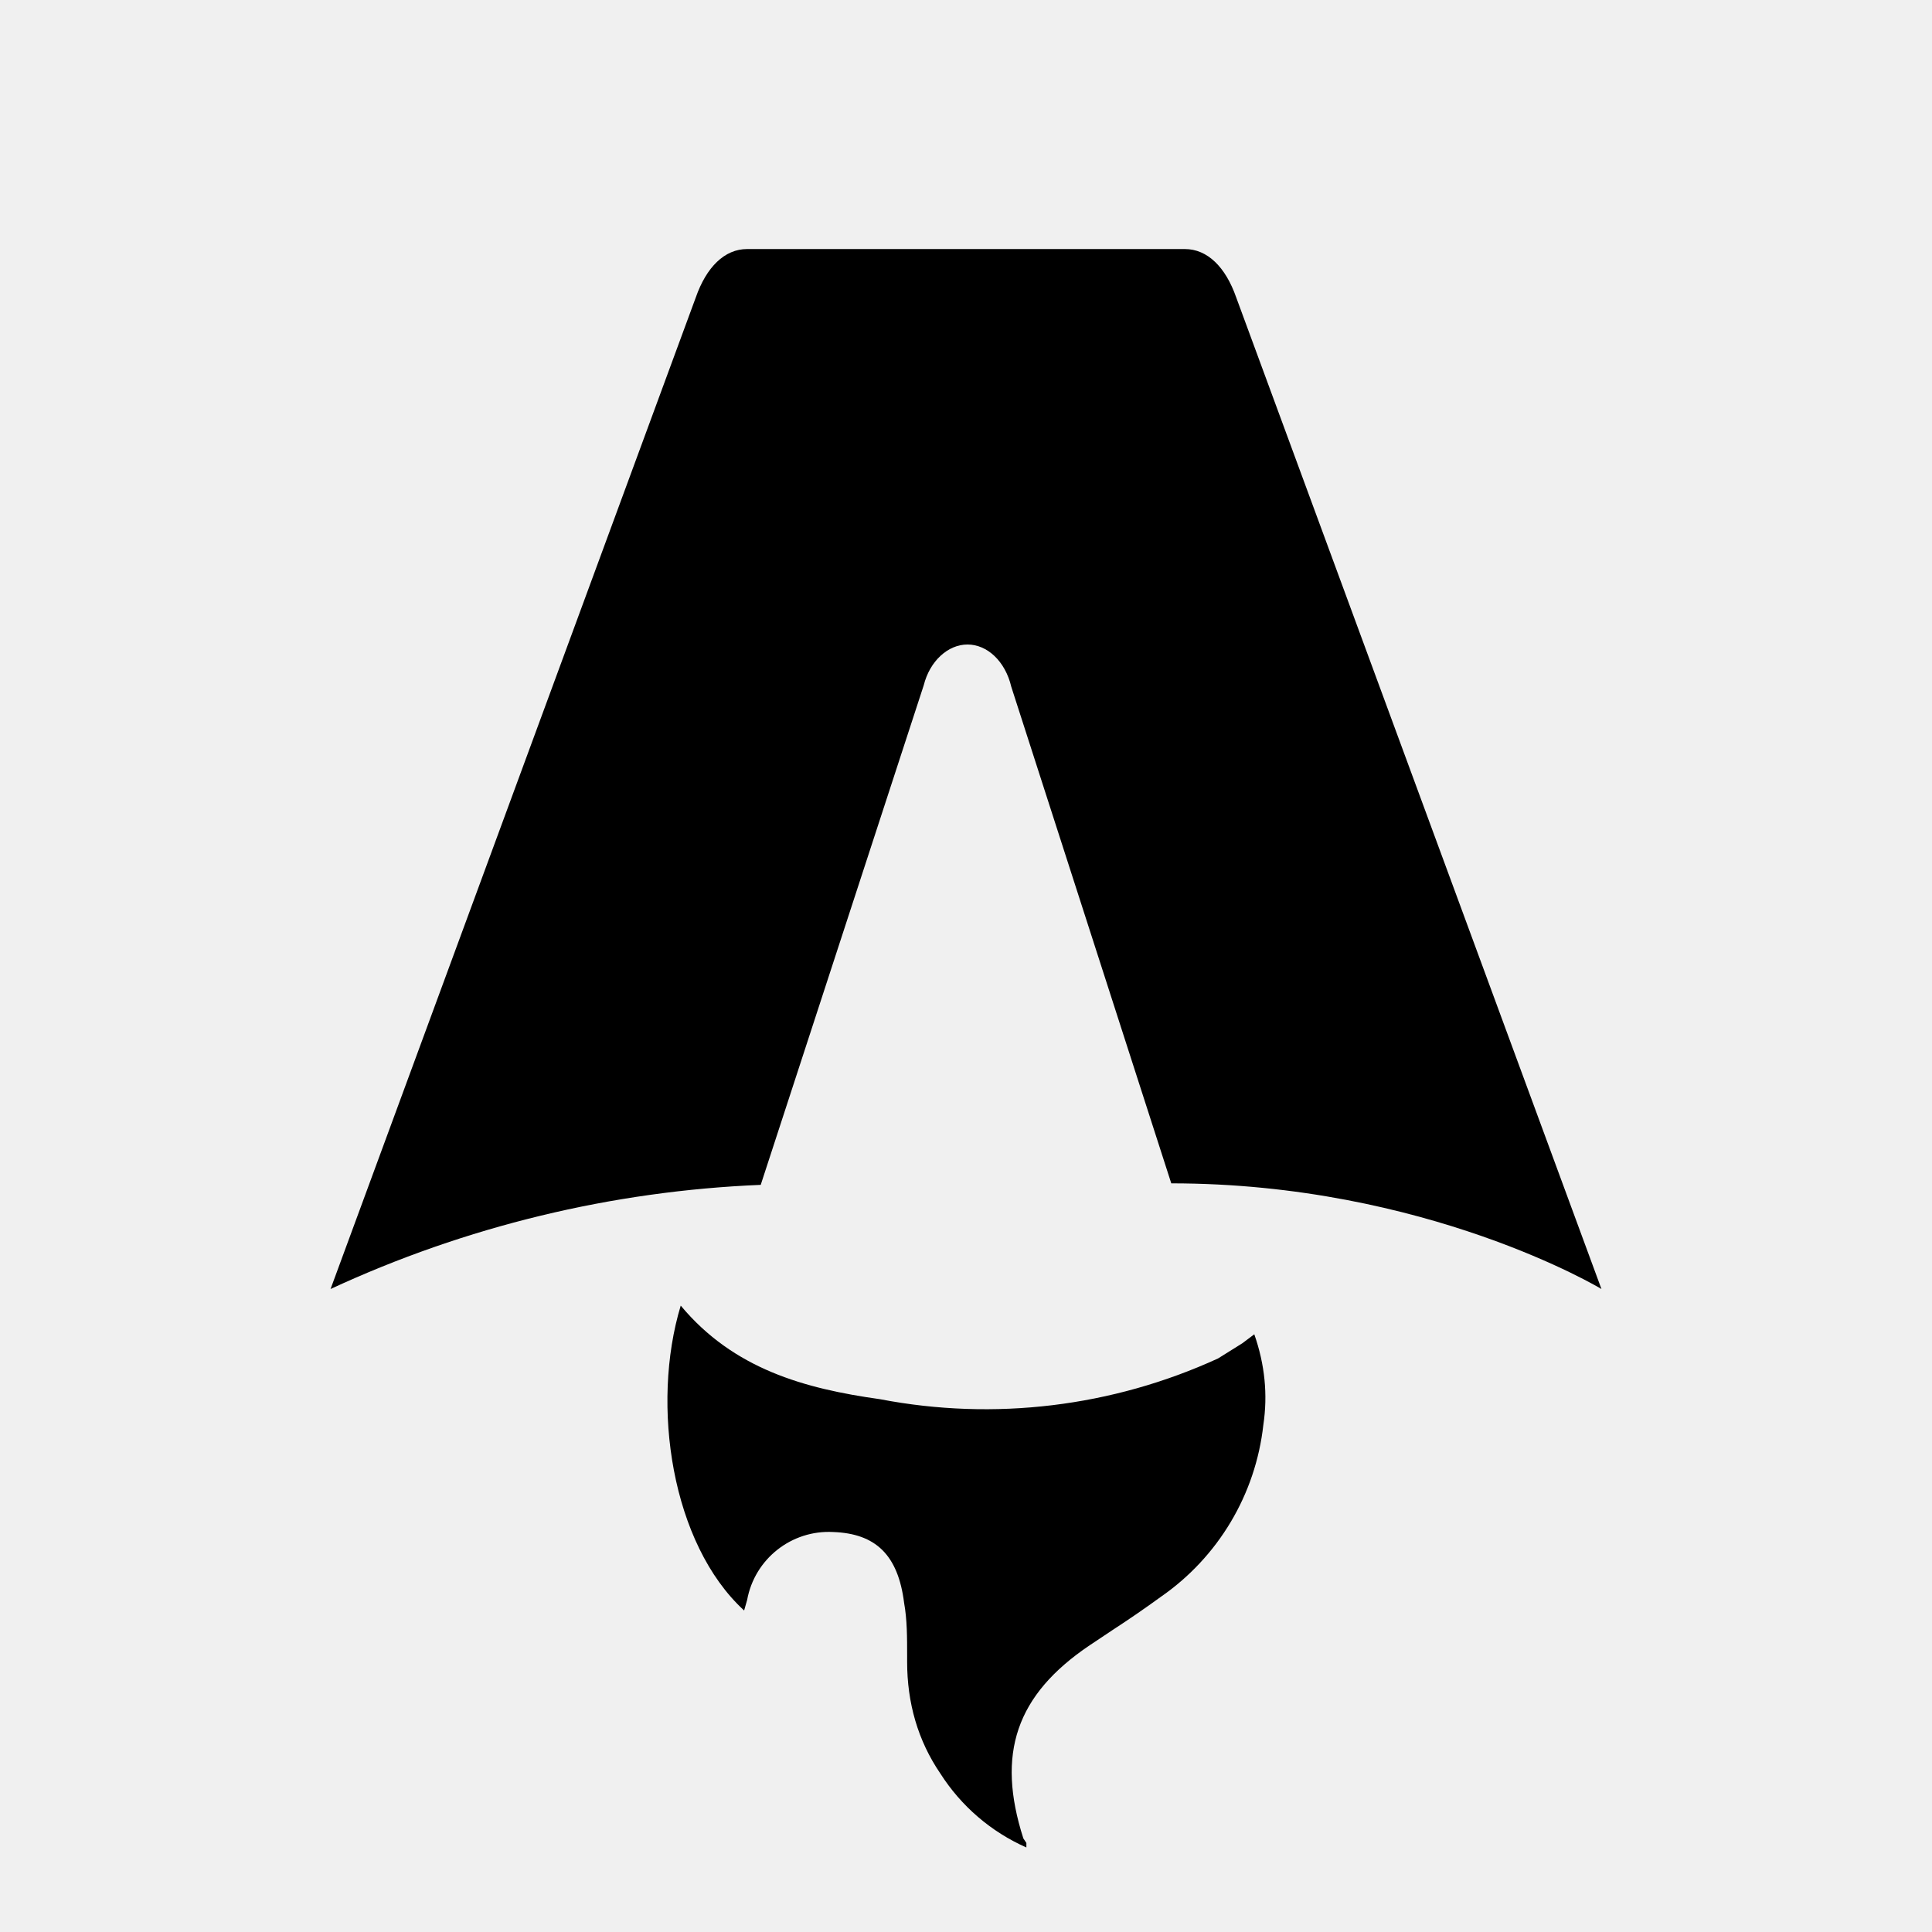
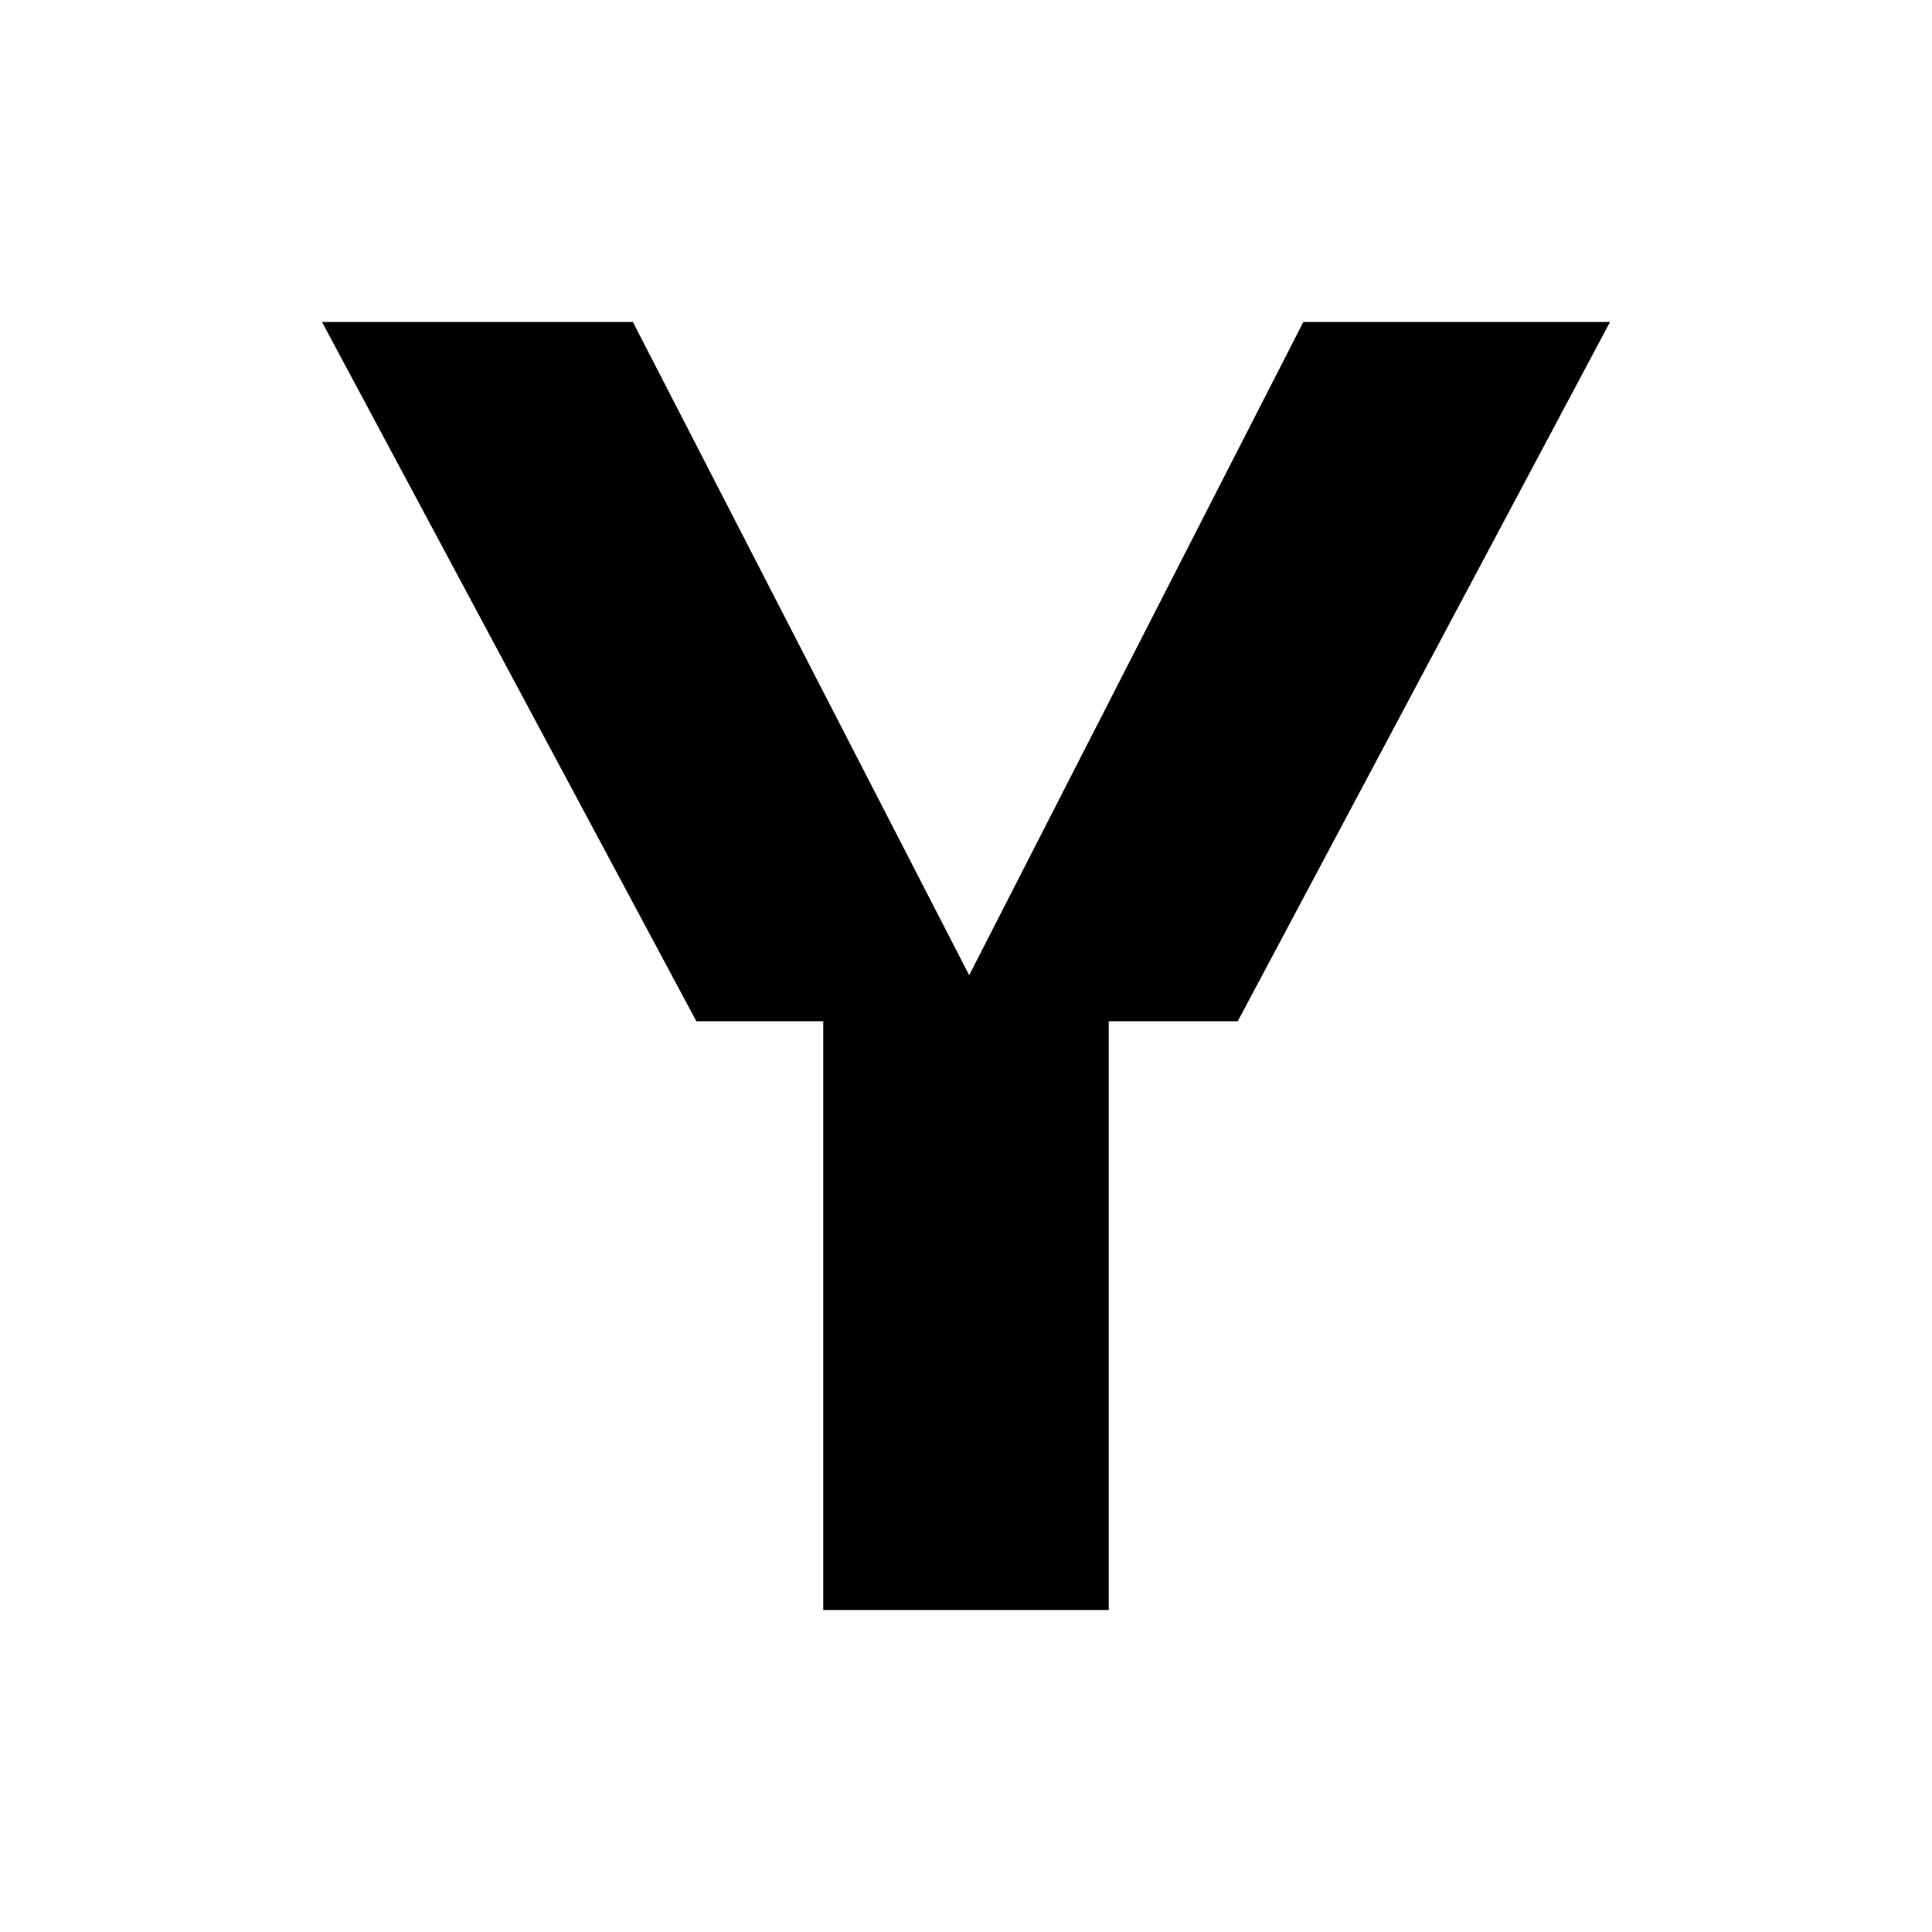
- <svg xmlns="http://www.w3.org/2000/svg" fill="none" viewBox="0 0 128 128">
-   <path d="M50.4 78.5a75.1 75.1 0 0 0-28.5 6.9l24.2-65.7c.7-2 1.9-3.2 3.4-3.2h29c1.5 0 2.7 1.2 3.4 3.2l24.2 65.7s-11.6-7-28.5-7L67 45.5c-.4-1.7-1.6-2.8-2.9-2.8-1.3 0-2.5 1.1-2.9 2.7L50.4 78.5Zm-1.1 28.2Zm-4.2-20.2c-2 6.6-.6 15.8 4.2 20.2a17.5 17.5 0 0 1 .2-.7 5.5 5.5 0 0 1 5.7-4.5c2.8.1 4.3 1.5 4.7 4.7.2 1.1.2 2.3.2 3.5v.4c0 2.7.7 5.2 2.2 7.4a13 13 0 0 0 5.7 4.9v-.3l-.2-.3c-1.8-5.6-.5-9.5 4.4-12.8l1.5-1a73 73 0 0 0 3.2-2.2 16 16 0 0 0 6.8-11.4c.3-2 .1-4-.6-6l-.8.6-1.6 1a37 37 0 0 1-22.4 2.7c-5-.7-9.7-2-13.2-6.2Z" />
-   <style>
-         path { fill: #000; }
-         @media (prefers-color-scheme: dark) {
-             path { fill: #FFF; }
-         }
-     </style>
+ <svg xmlns="http://www.w3.org/2000/svg" width="120" height="120" viewBox="0 0 120 120" fill="none">
+   <rect width="120" height="120" fill="white" />
+   <path d="M51.133 100V63.429H43.251L20 20H39.31L60.197 60.571L80.952 20H100L76.88 63.429H68.867V100H51.133Z" fill="black" />
</svg>
